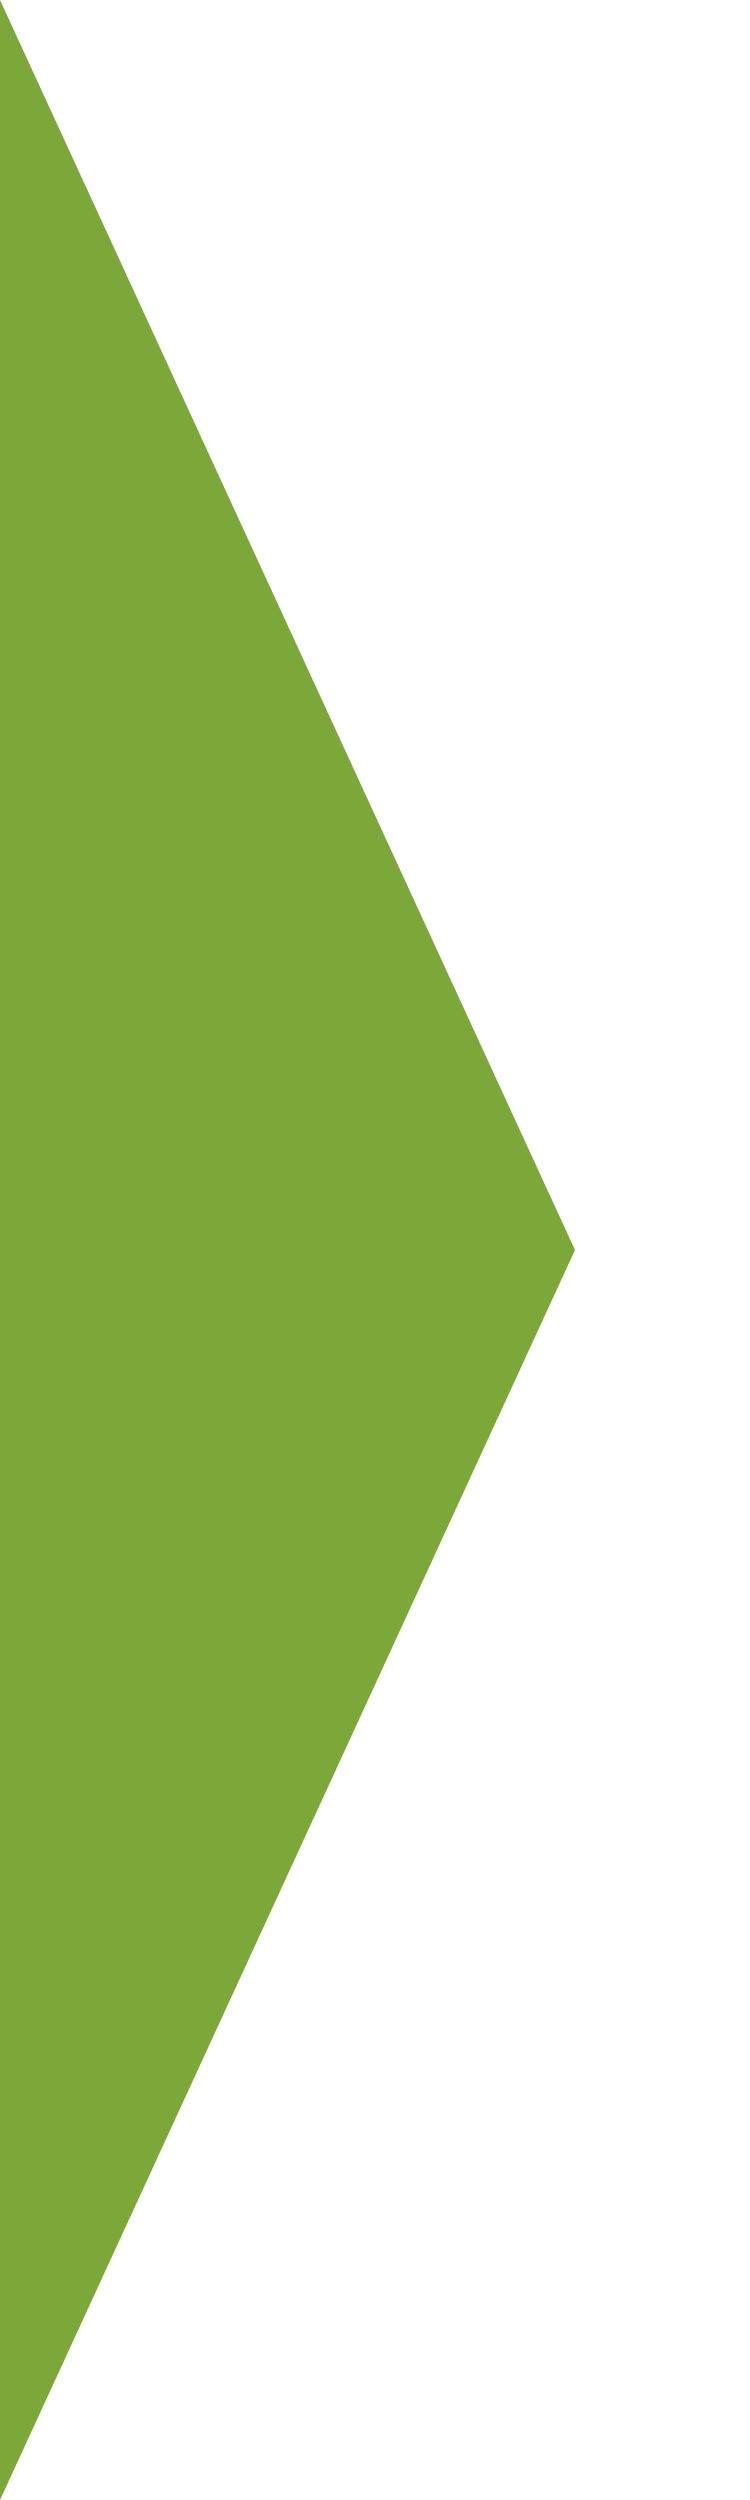
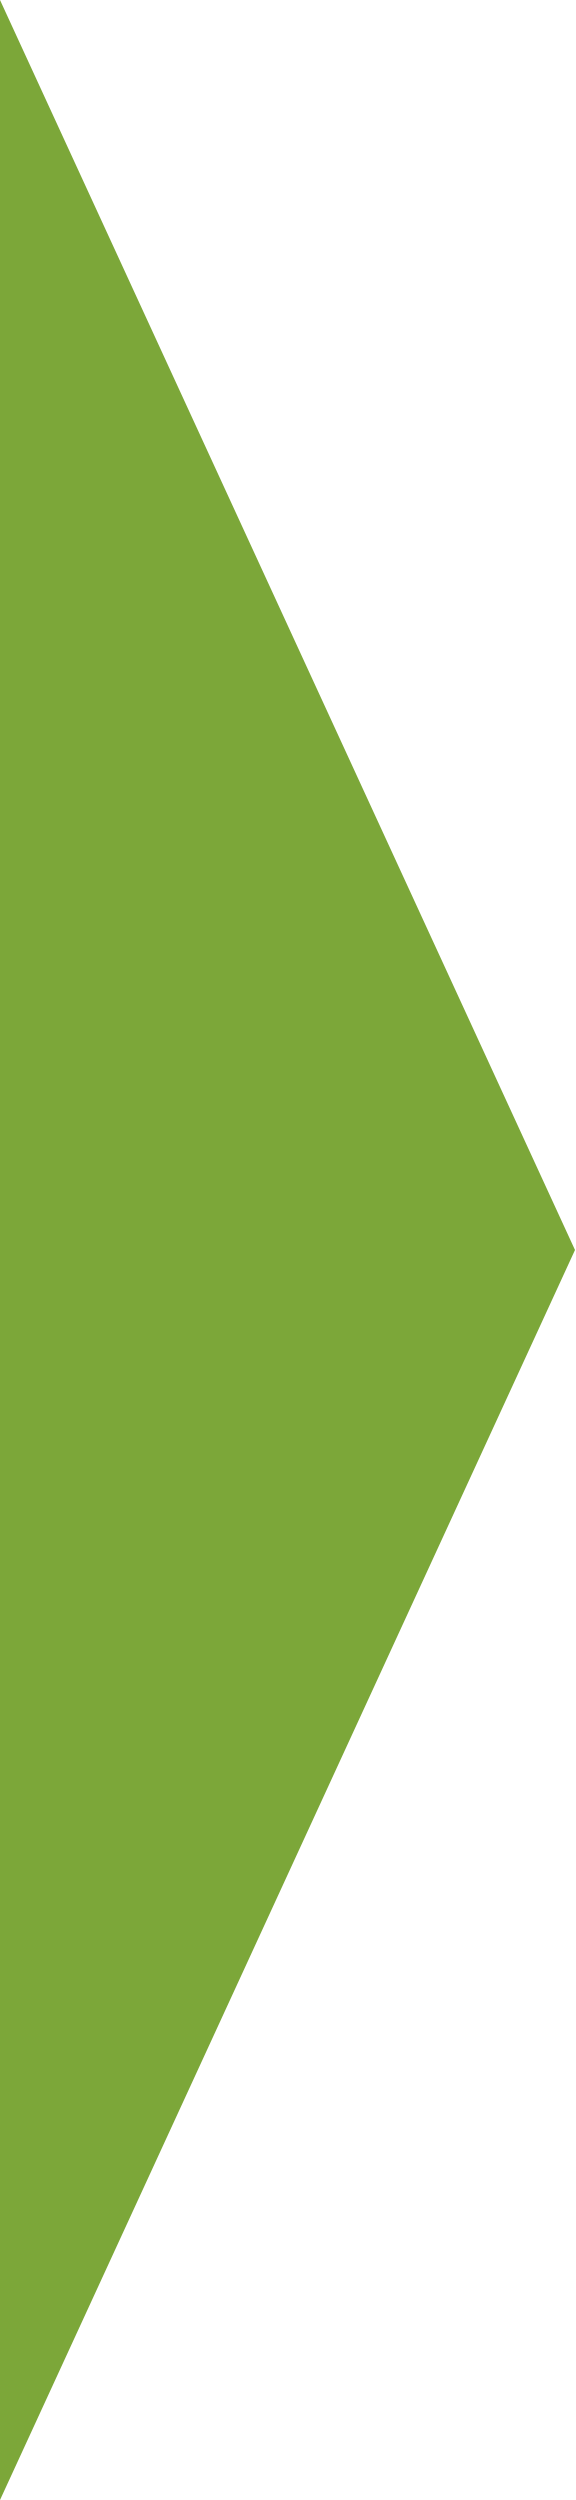
- <svg xmlns="http://www.w3.org/2000/svg" version="1.1" id="Layer_1" x="0px" y="0px" viewBox="-375 371.7 15 50" enable-background="new -375 371.7 15 50" xml:space="preserve">
+ <svg xmlns="http://www.w3.org/2000/svg" version="1.1" id="Layer_1" x="0px" y="0px" width="193.635px" height="841.89px" viewBox="-203.644 371.7 193.635 841.89" enable-background="new -203.644 371.7 193.635 841.89" xml:space="preserve">
  <g id="Page-1_1_">
    <g id="nav-selected-indicator">
-       <path id="Page-1" fill="#7CA739" d="M-375,371.7v50l11.5-25L-375,371.7z" />
+       <path id="Page-1" fill="#7CA739" d="M-203.644,371.7v841.89l193.635-420.945L-203.644,371.7z" />
    </g>
  </g>
</svg>
